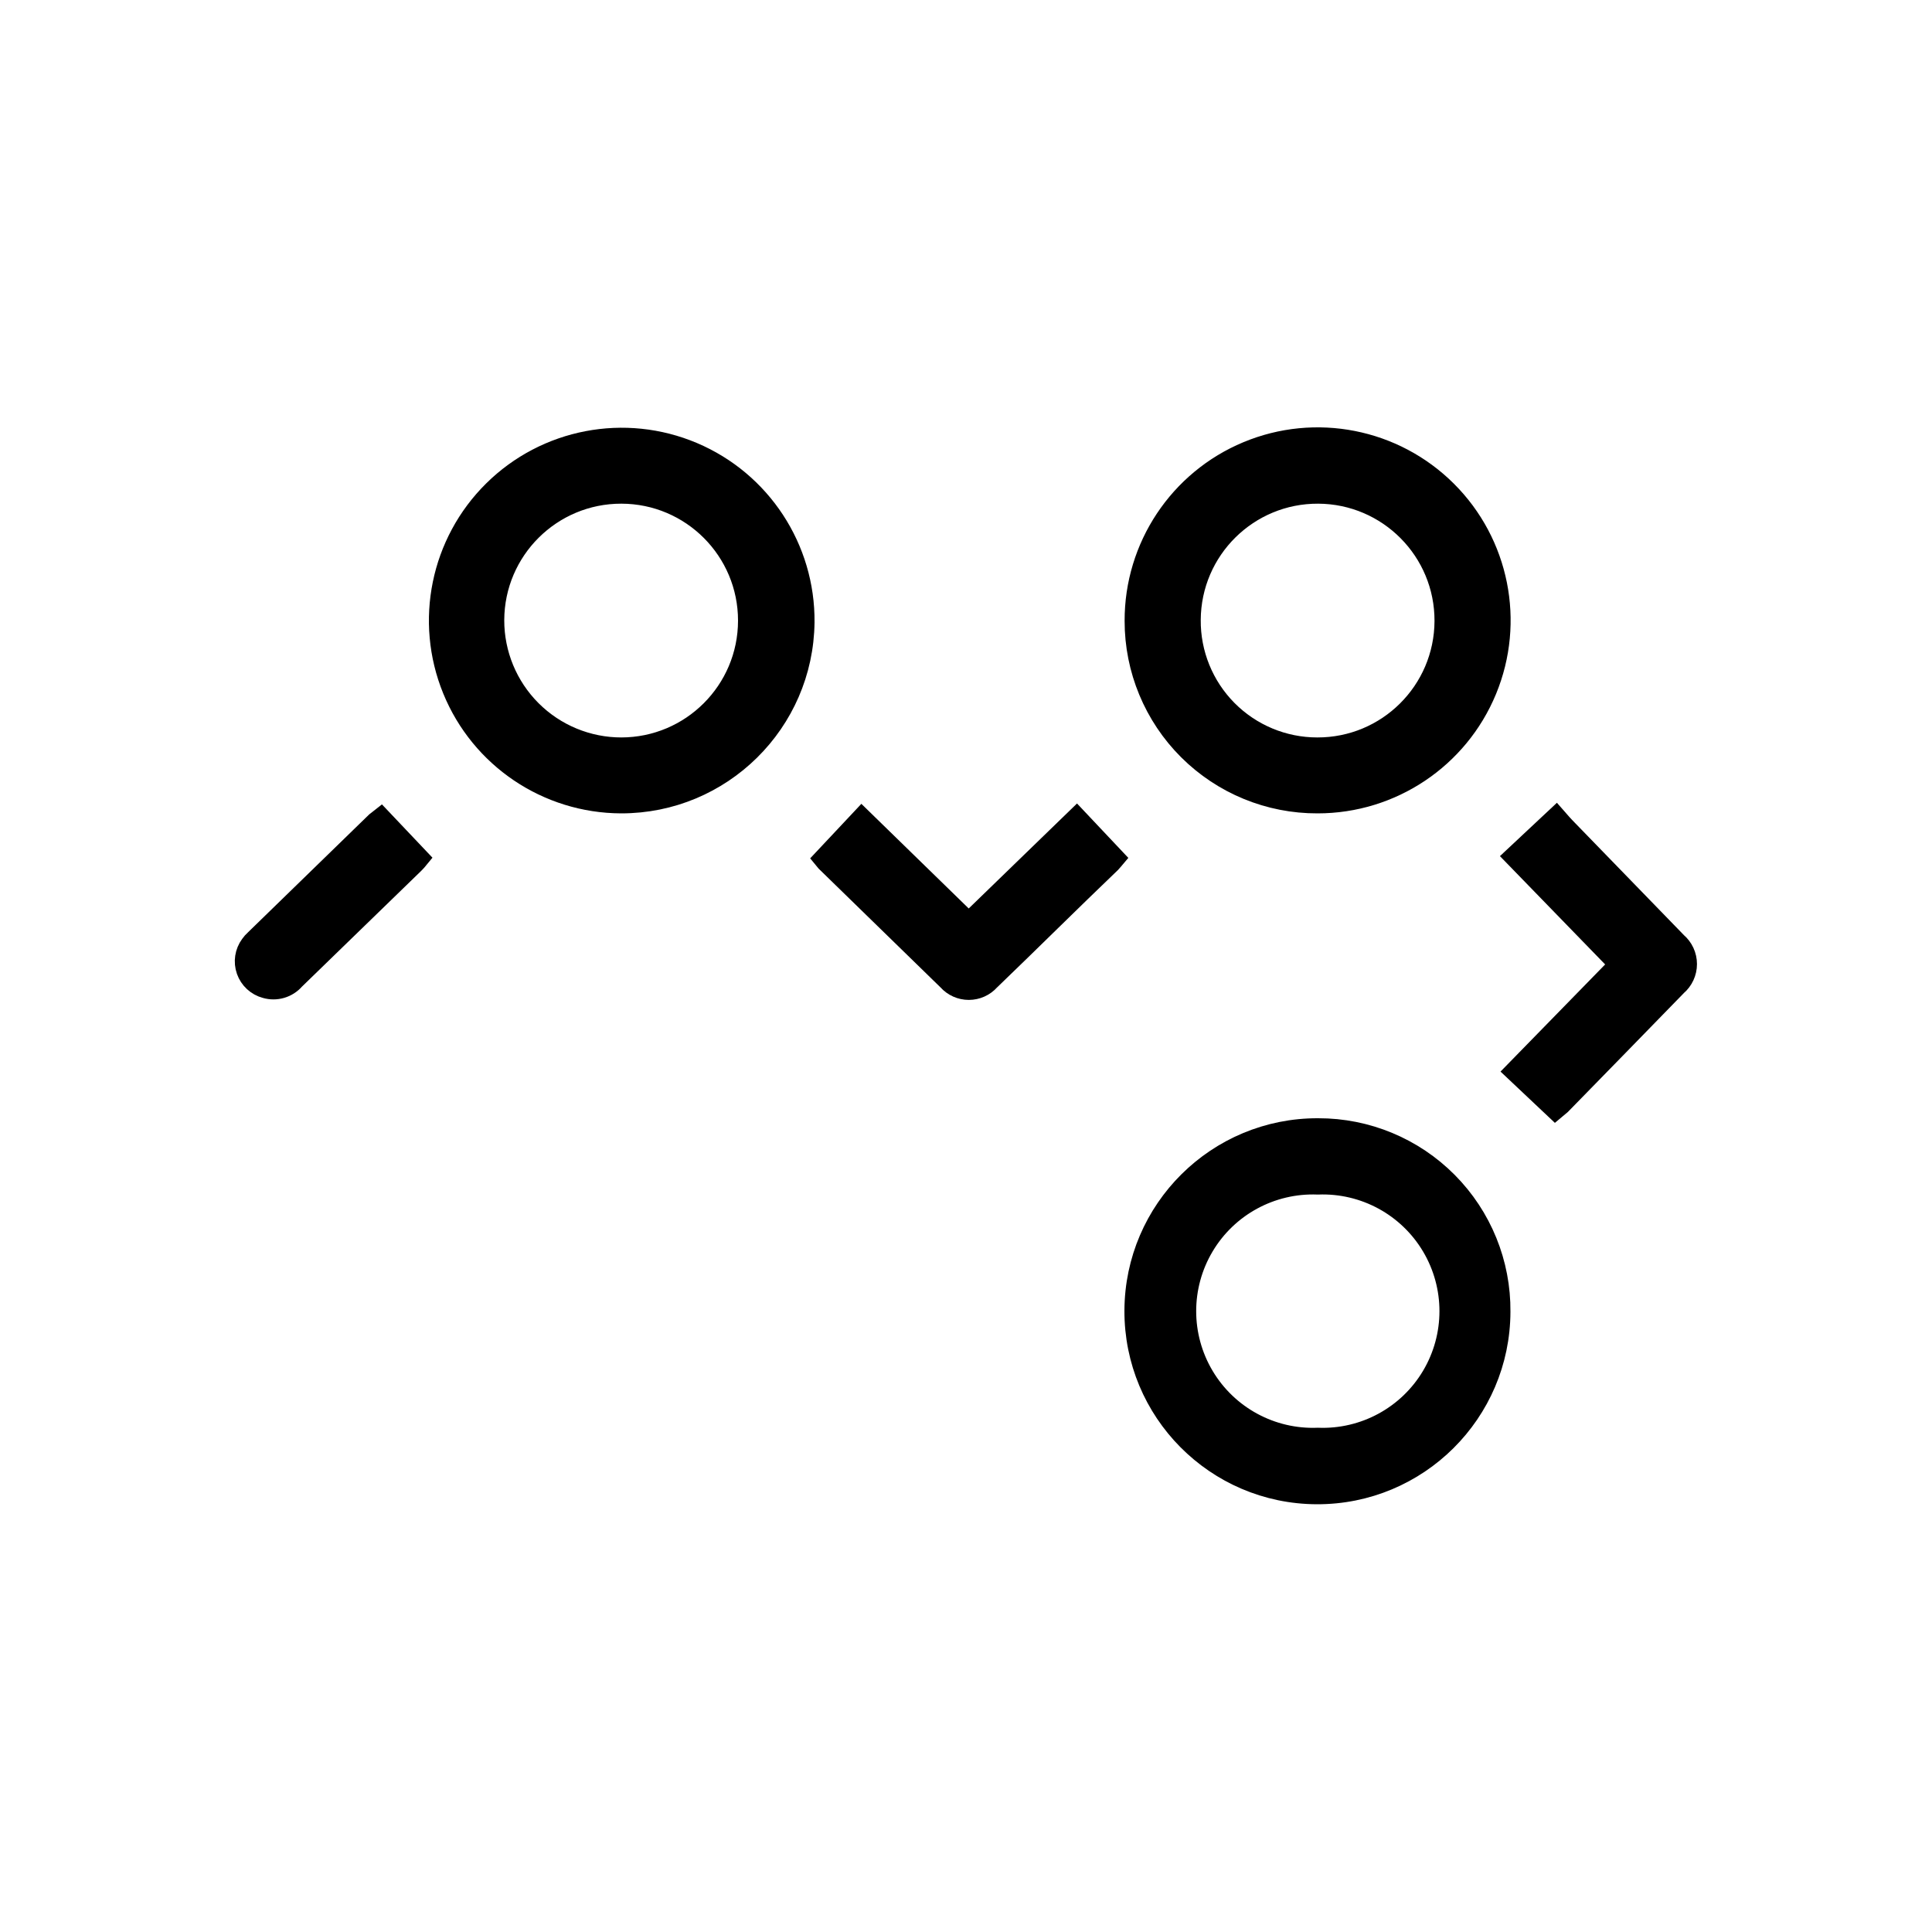
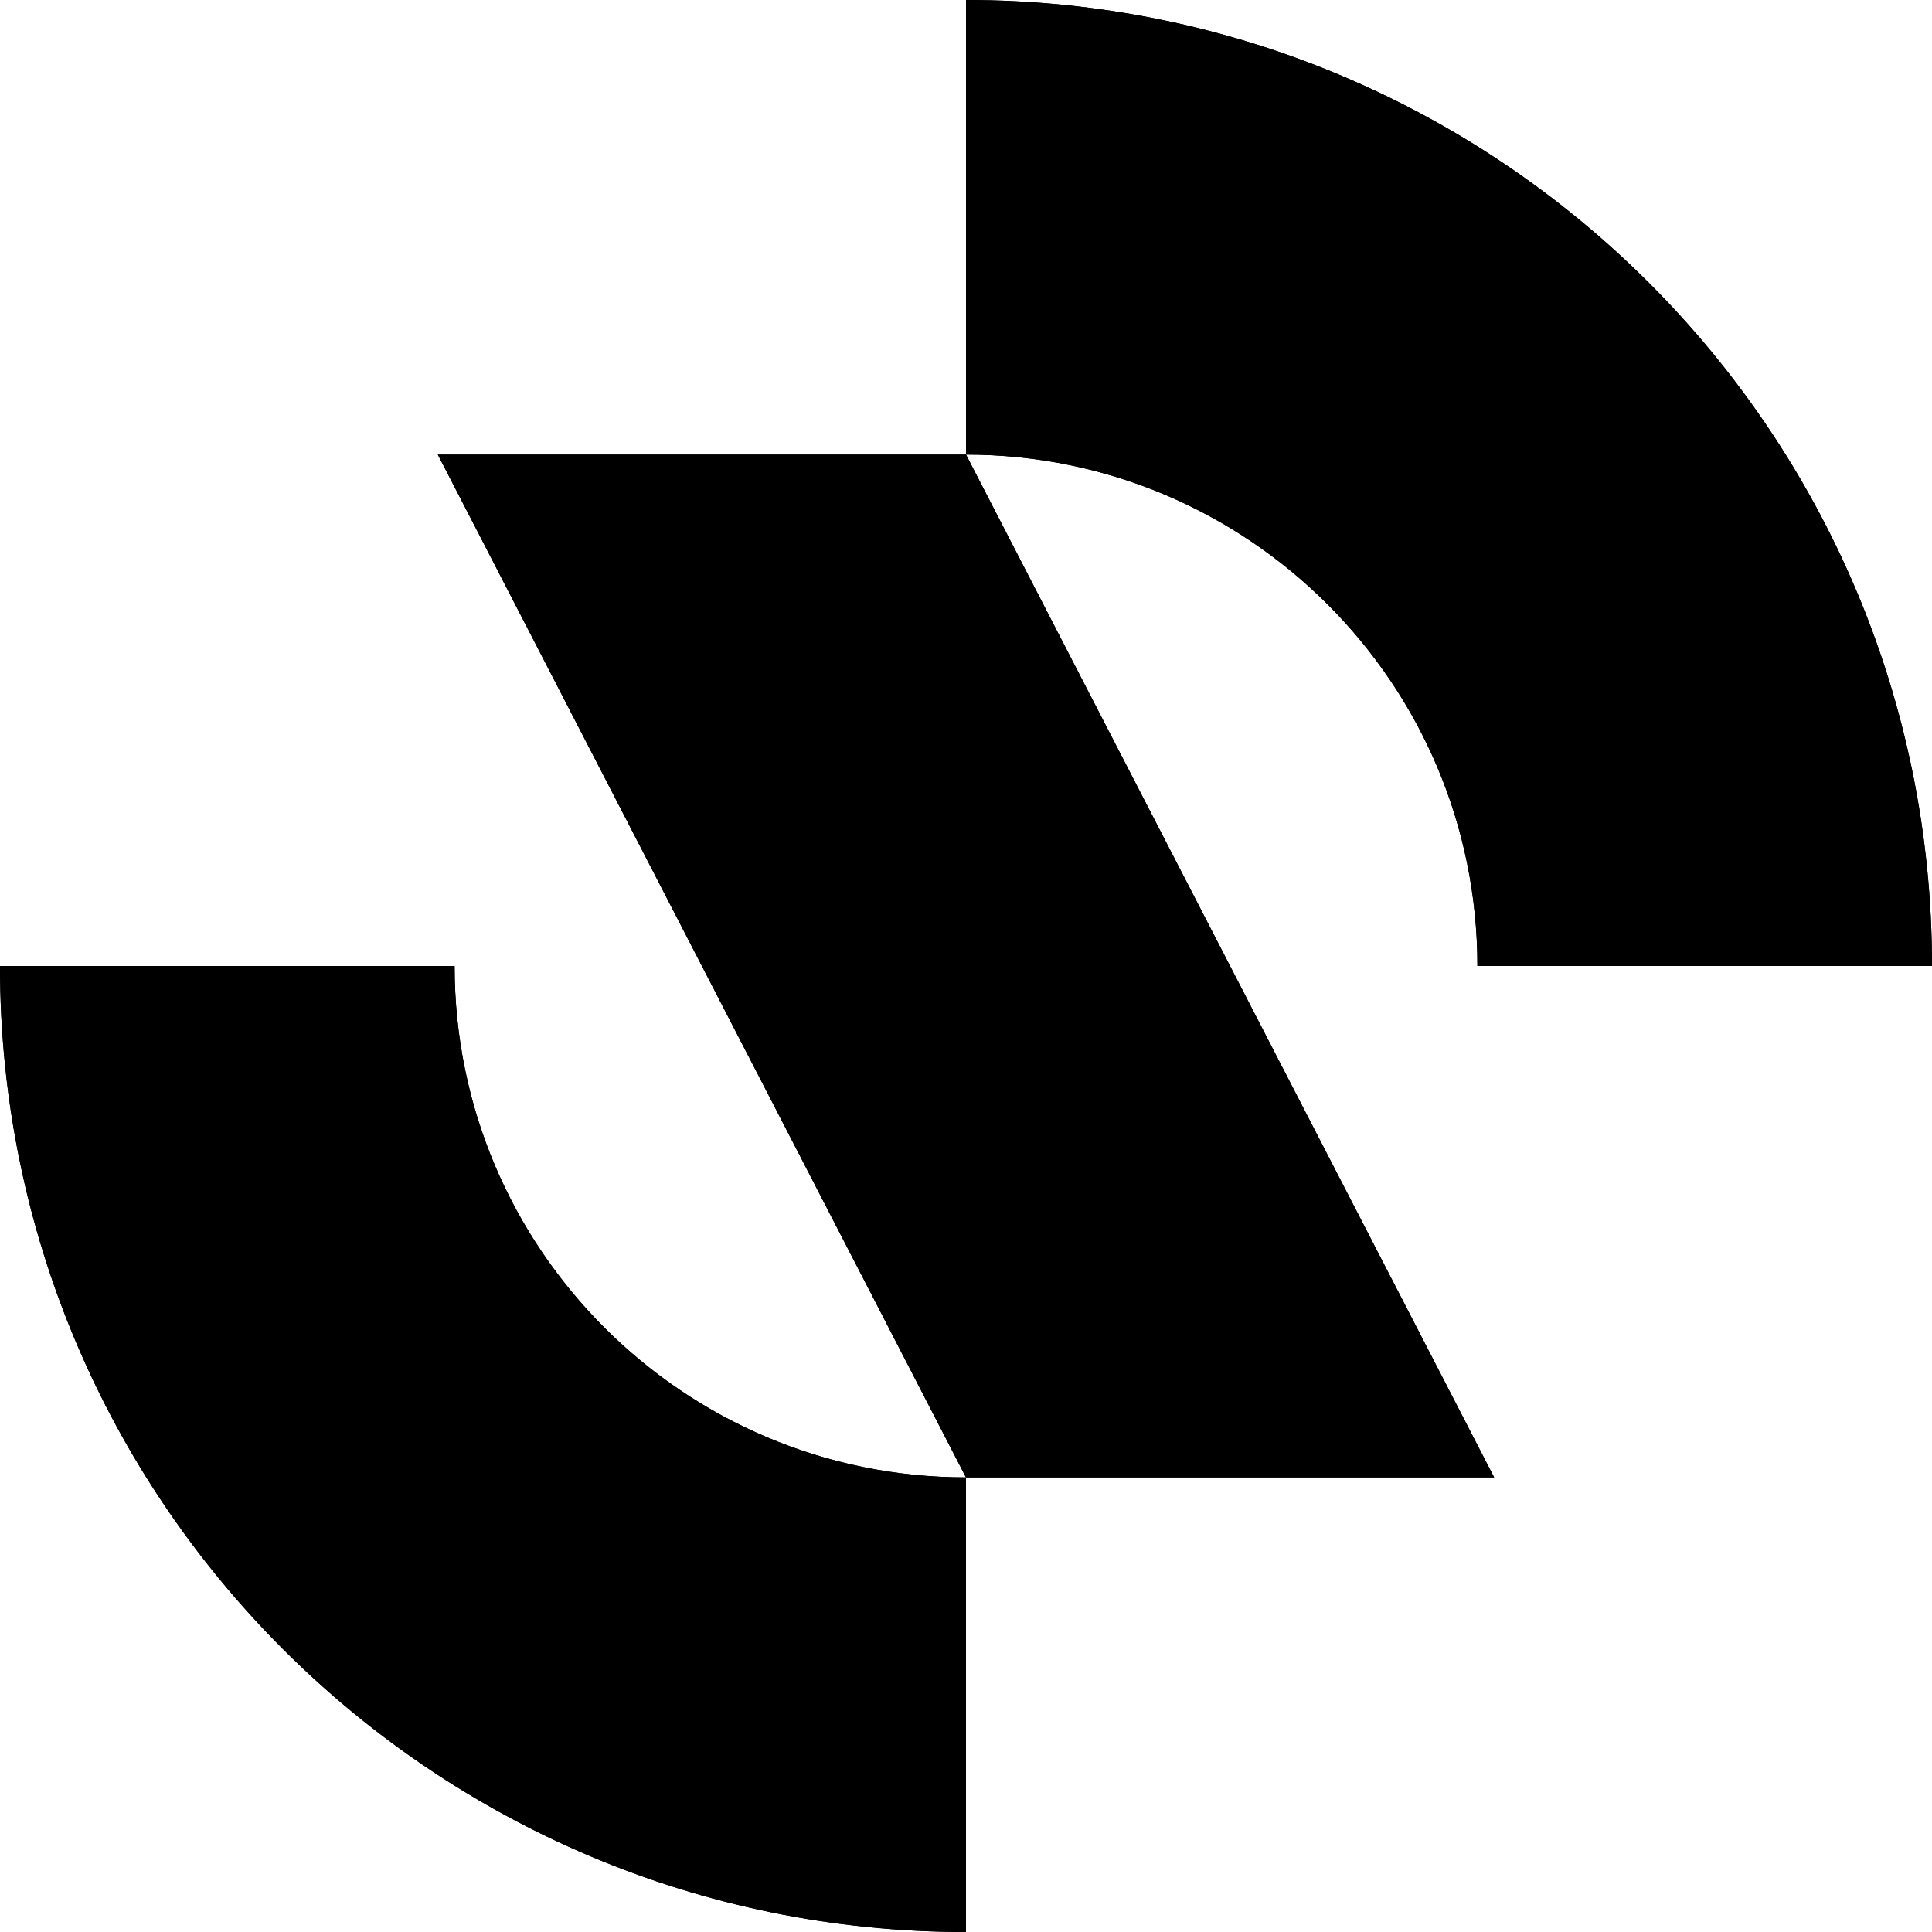
- <svg xmlns="http://www.w3.org/2000/svg" viewBox="0 0 100 100">
+ <svg xmlns="http://www.w3.org/2000/svg" id="Layer_1" data-name="Layer 1" viewBox="0 0 500 500">
  <defs>
-     <style>.cls-1{fill:#000000;stroke:black;strokeWidth:4;}</style>
+     <style>
+       .cls-1 {
+         stroke-width: 0px;
+       }
+     </style>
  </defs>
-   <g id="Layer_2" data-name="Layer 2">
-     <g id="Layer_1-2" data-name="Layer 1">
-       <path class="cls-1" d="M77.68,67.9a9.49,9.49,0,1,1-9.45-9.52A9.43,9.43,0,0,1,77.68,67.9Zm-9.47,6.5a6.54,6.54,0,1,0,0-13.07,6.54,6.54,0,1,0,0,13.07Z" />
-       <path class="cls-1" d="M32.15,41.6a9.48,9.48,0,1,1,9.51-9.39A9.5,9.5,0,0,1,32.15,41.6Zm0-2.93a6.55,6.55,0,1,0-6.55-6.57A6.56,6.56,0,0,0,32.17,38.67Z" />
-       <path class="cls-1" d="M58.71,32.14A9.49,9.49,0,1,1,68.2,41.6,9.45,9.45,0,0,1,58.71,32.14Zm9.47,6.53a6.55,6.55,0,1,0-6.53-6.59A6.53,6.53,0,0,0,68.18,38.67Z" />
-       <path class="cls-1" d="M80.55,42.27c.21.24.4.46.61.67l5.65,5.82a1.5,1.5,0,0,1,0,2.28c-2,2.06-4,4.1-6,6.15l-.31.26-2.12-2,5.4-5.53-5.43-5.59Z" />
-       <path class="cls-1" d="M42.6,44.45l2-2.13,5.54,5.4,5.59-5.42,2,2.12c-.06.07-.13.17-.21.25-2.09,2-4.17,4.07-6.27,6.09a1.48,1.48,0,0,1-2.21,0l-6.3-6.14Z" />
-       <path class="cls-1" d="M19.72,42.31l2,2.11a3.85,3.85,0,0,1-.27.3l-6.18,6a1.48,1.48,0,0,1-1.53.45,1.46,1.46,0,0,1-.8-2.28,1.55,1.55,0,0,1,.24-.27l6.26-6.09Z" />
-     </g>
-   </g>
+   <path class="cls-1" d="M113.3,117.65l136.69,264.7h136.7L250,117.65H113.3ZM117.65,250H0c0,138.07,111.93,250,250,250v-117.65c-73.09,0-132.35-59.25-132.35-132.35ZM250,0v117.65c73.09,0,132.35,59.25,132.35,132.35h117.65C500,111.93,388.07,0,250,0Z" />
+   <path class="cls-1" d="M113.3,117.65l136.69,264.7h136.7L250,117.65H113.3ZM117.65,250H0c0,138.07,111.93,250,250,250v-117.65c-73.09,0-132.35-59.25-132.35-132.35ZM250,0v117.65c73.09,0,132.35,59.25,132.35,132.35h117.65C500,111.93,388.07,0,250,0Z" />
</svg>
